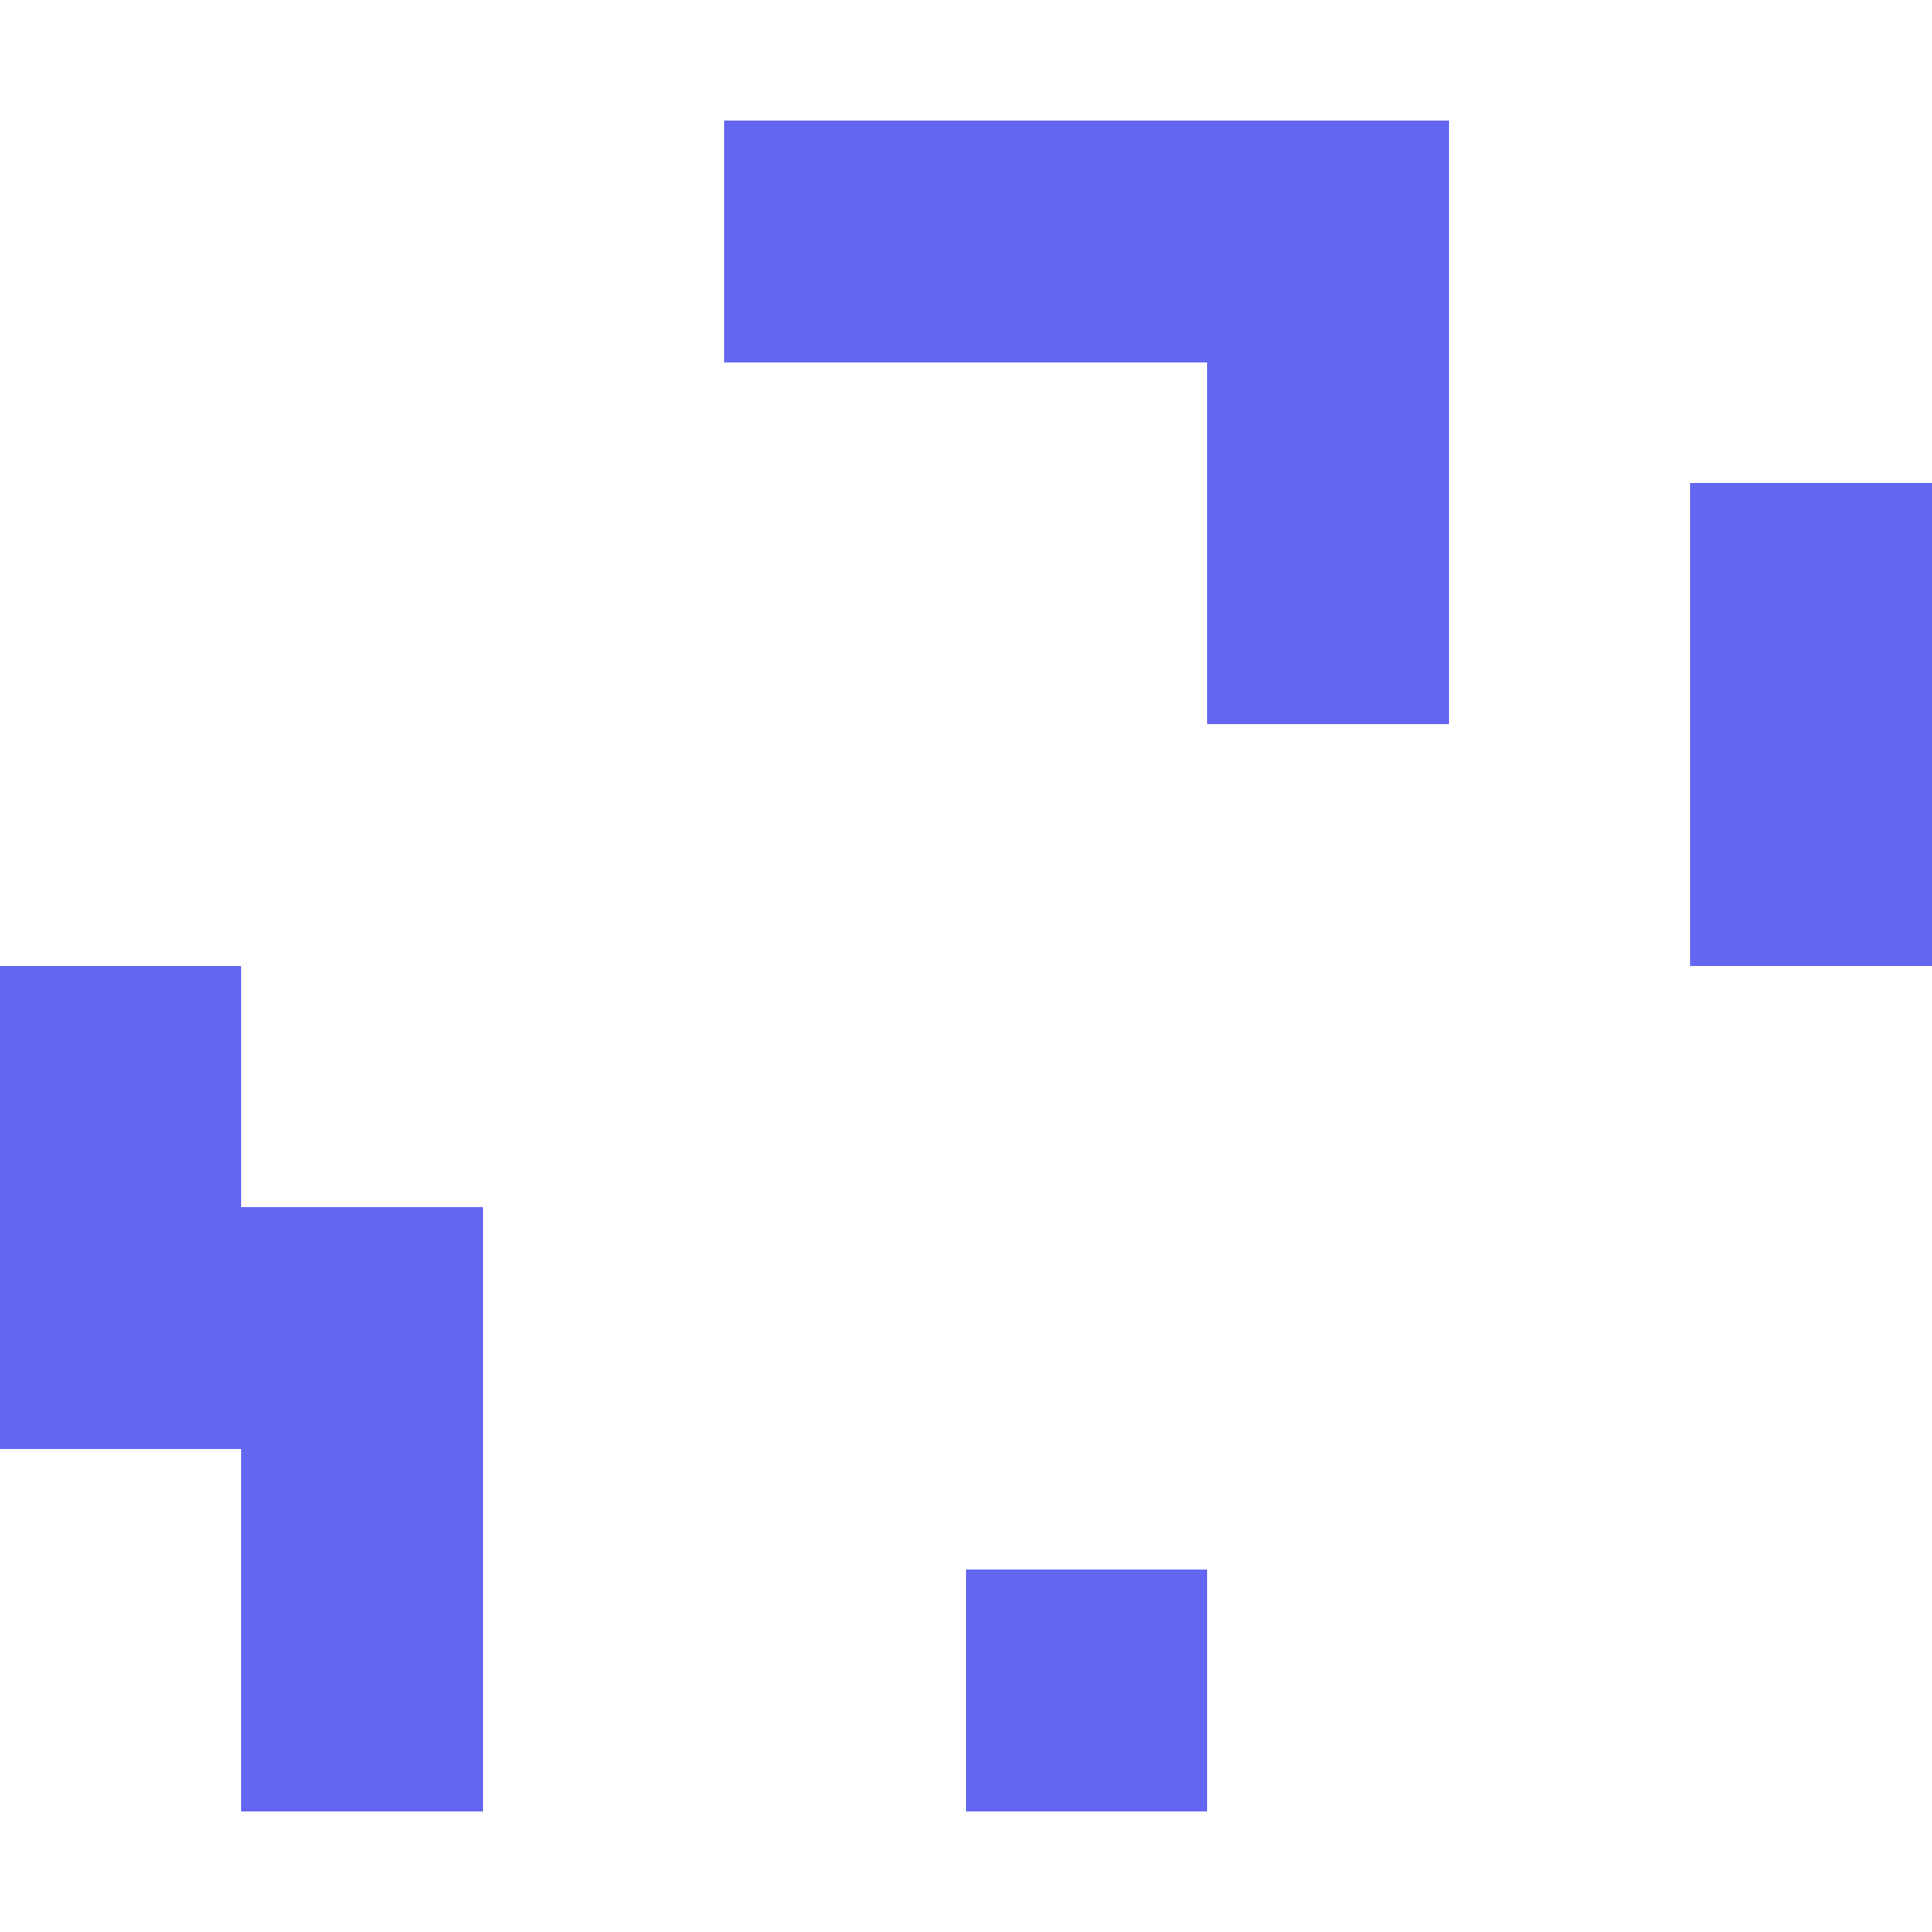
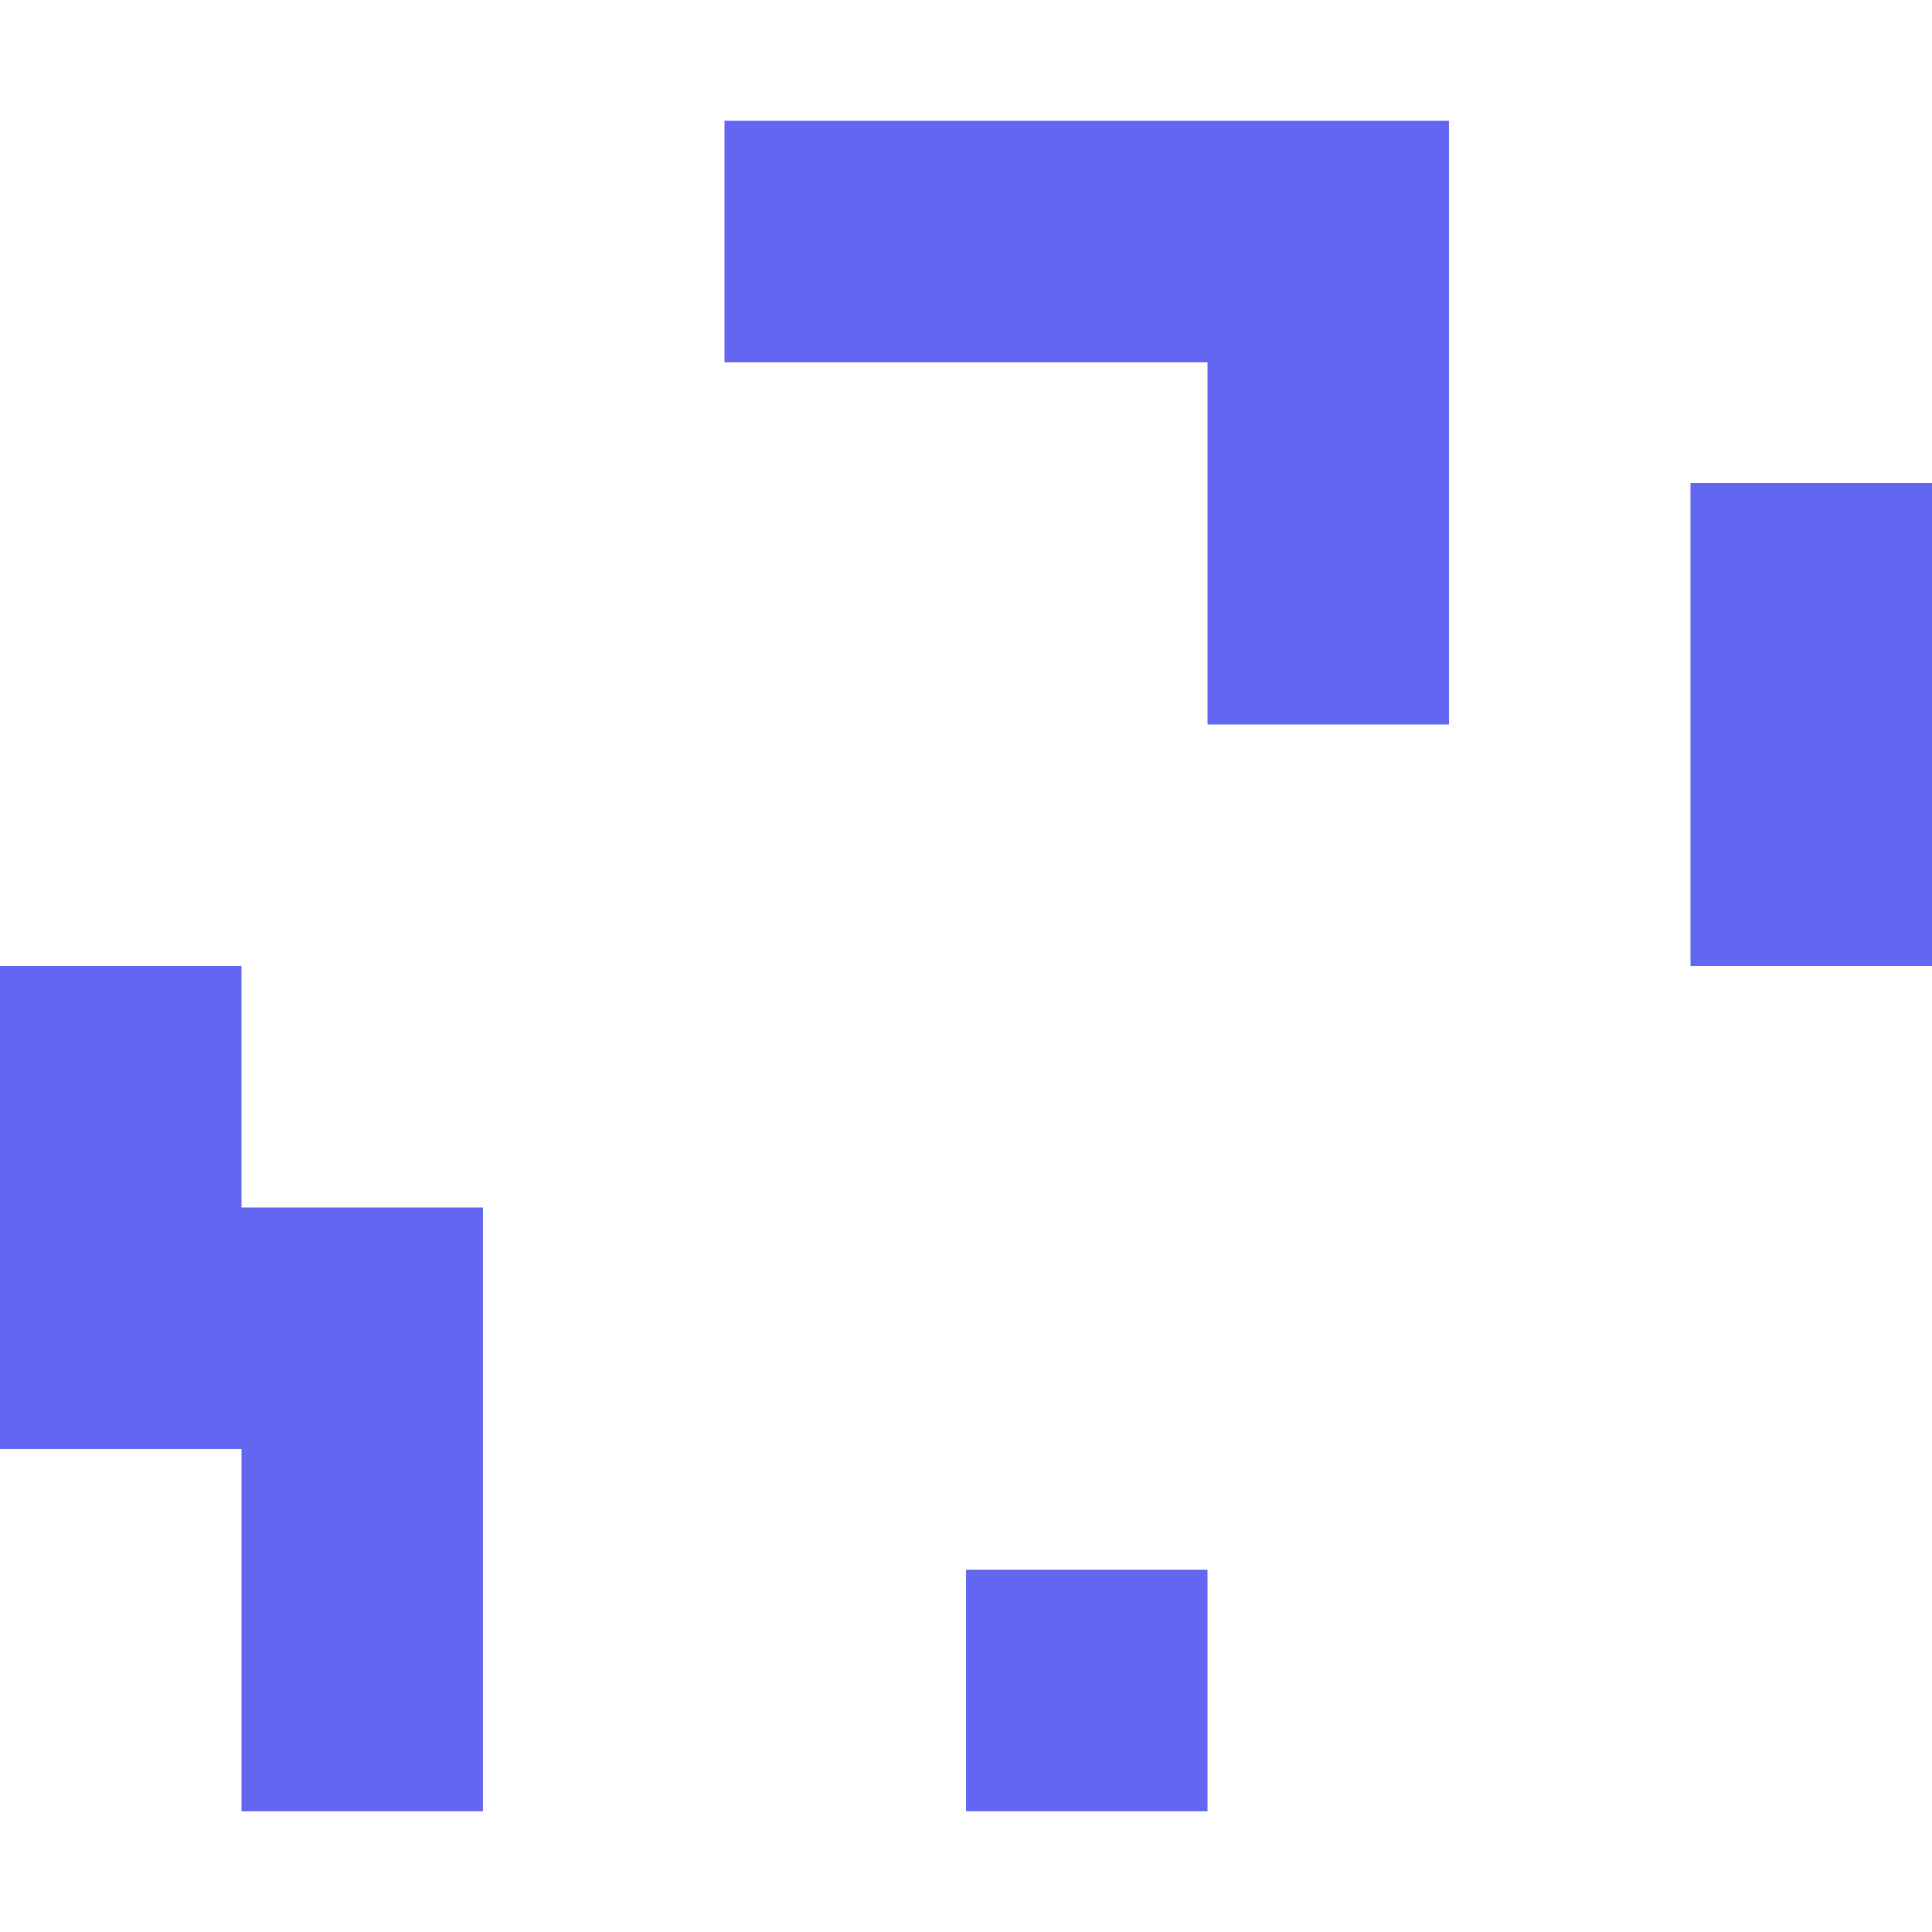
- <svg xmlns="http://www.w3.org/2000/svg" viewBox="0 0 16 16" width="16" height="16" shape-rendering="crispEdges">
+ <svg xmlns="http://www.w3.org/2000/svg" viewBox="0 0 16 16" width="28" height="28">
  <path fill="#6366f1" d="M6 1h6v2H6zm6 0v5h-2V3H6V1zm2 3h2v4h-2zM4 15h6v-2H4zm-2 0v-5h2v3h4v2zm-2-7h2v4H0z" />
</svg>
